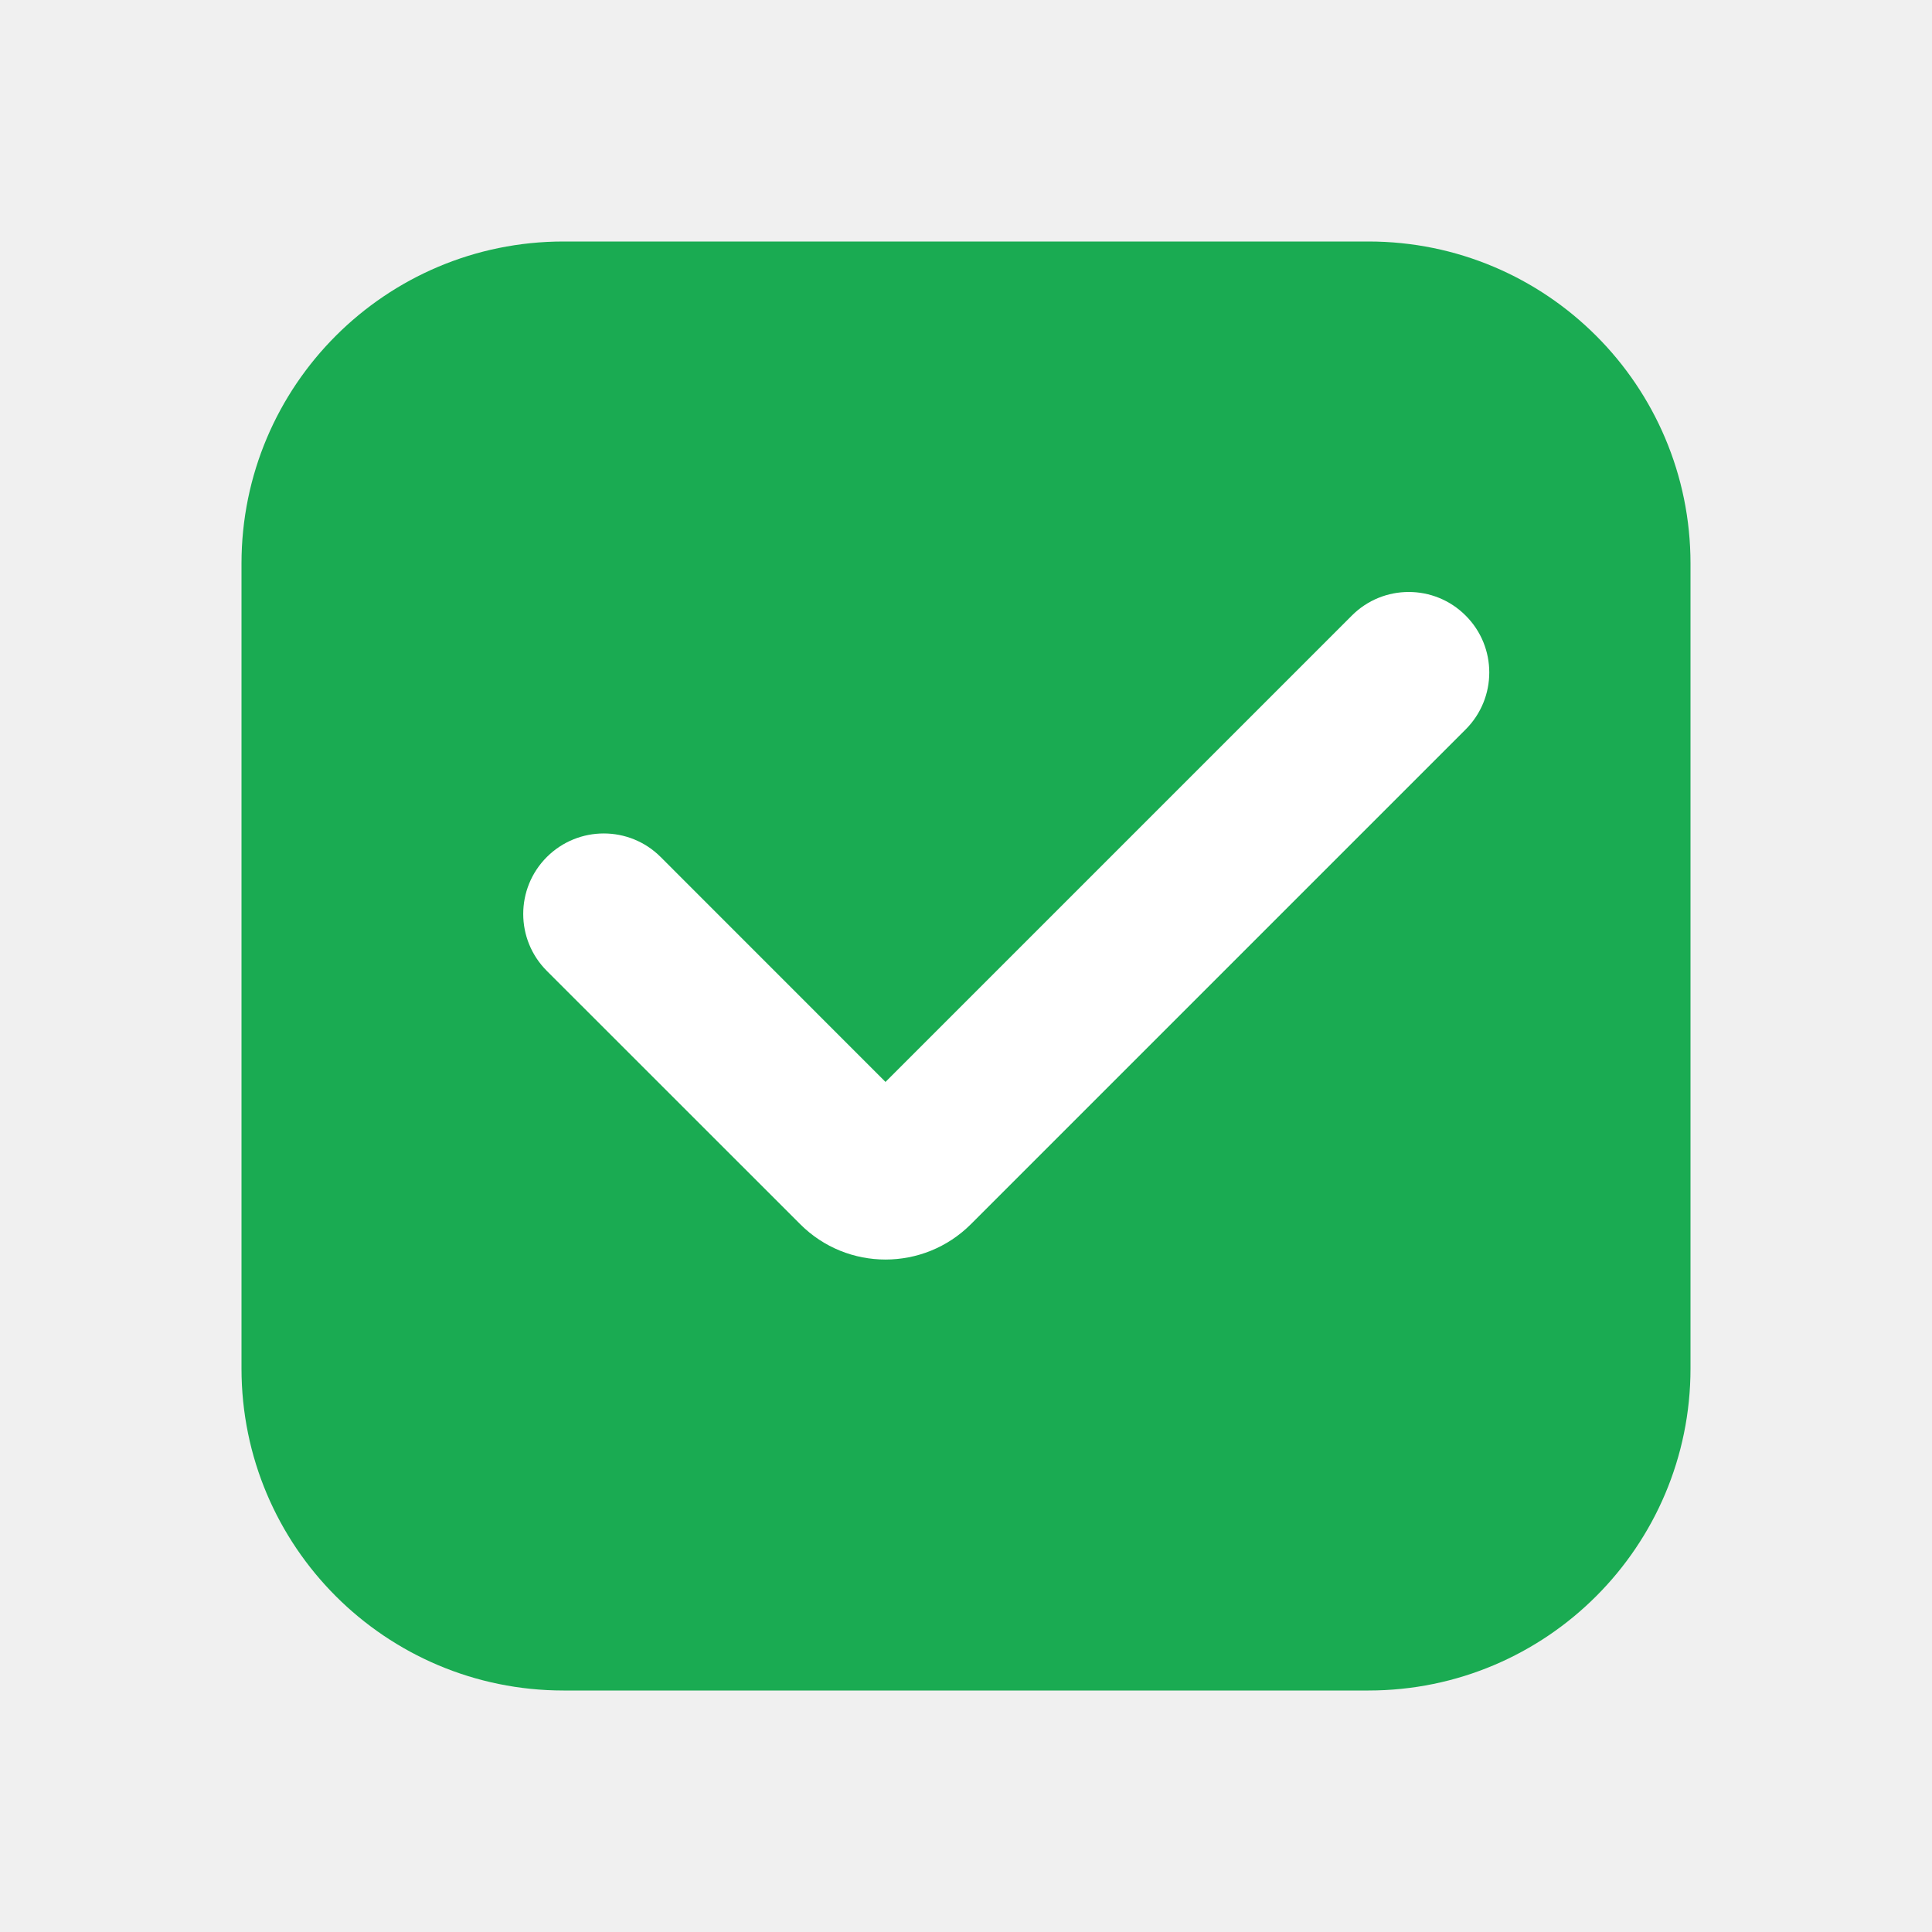
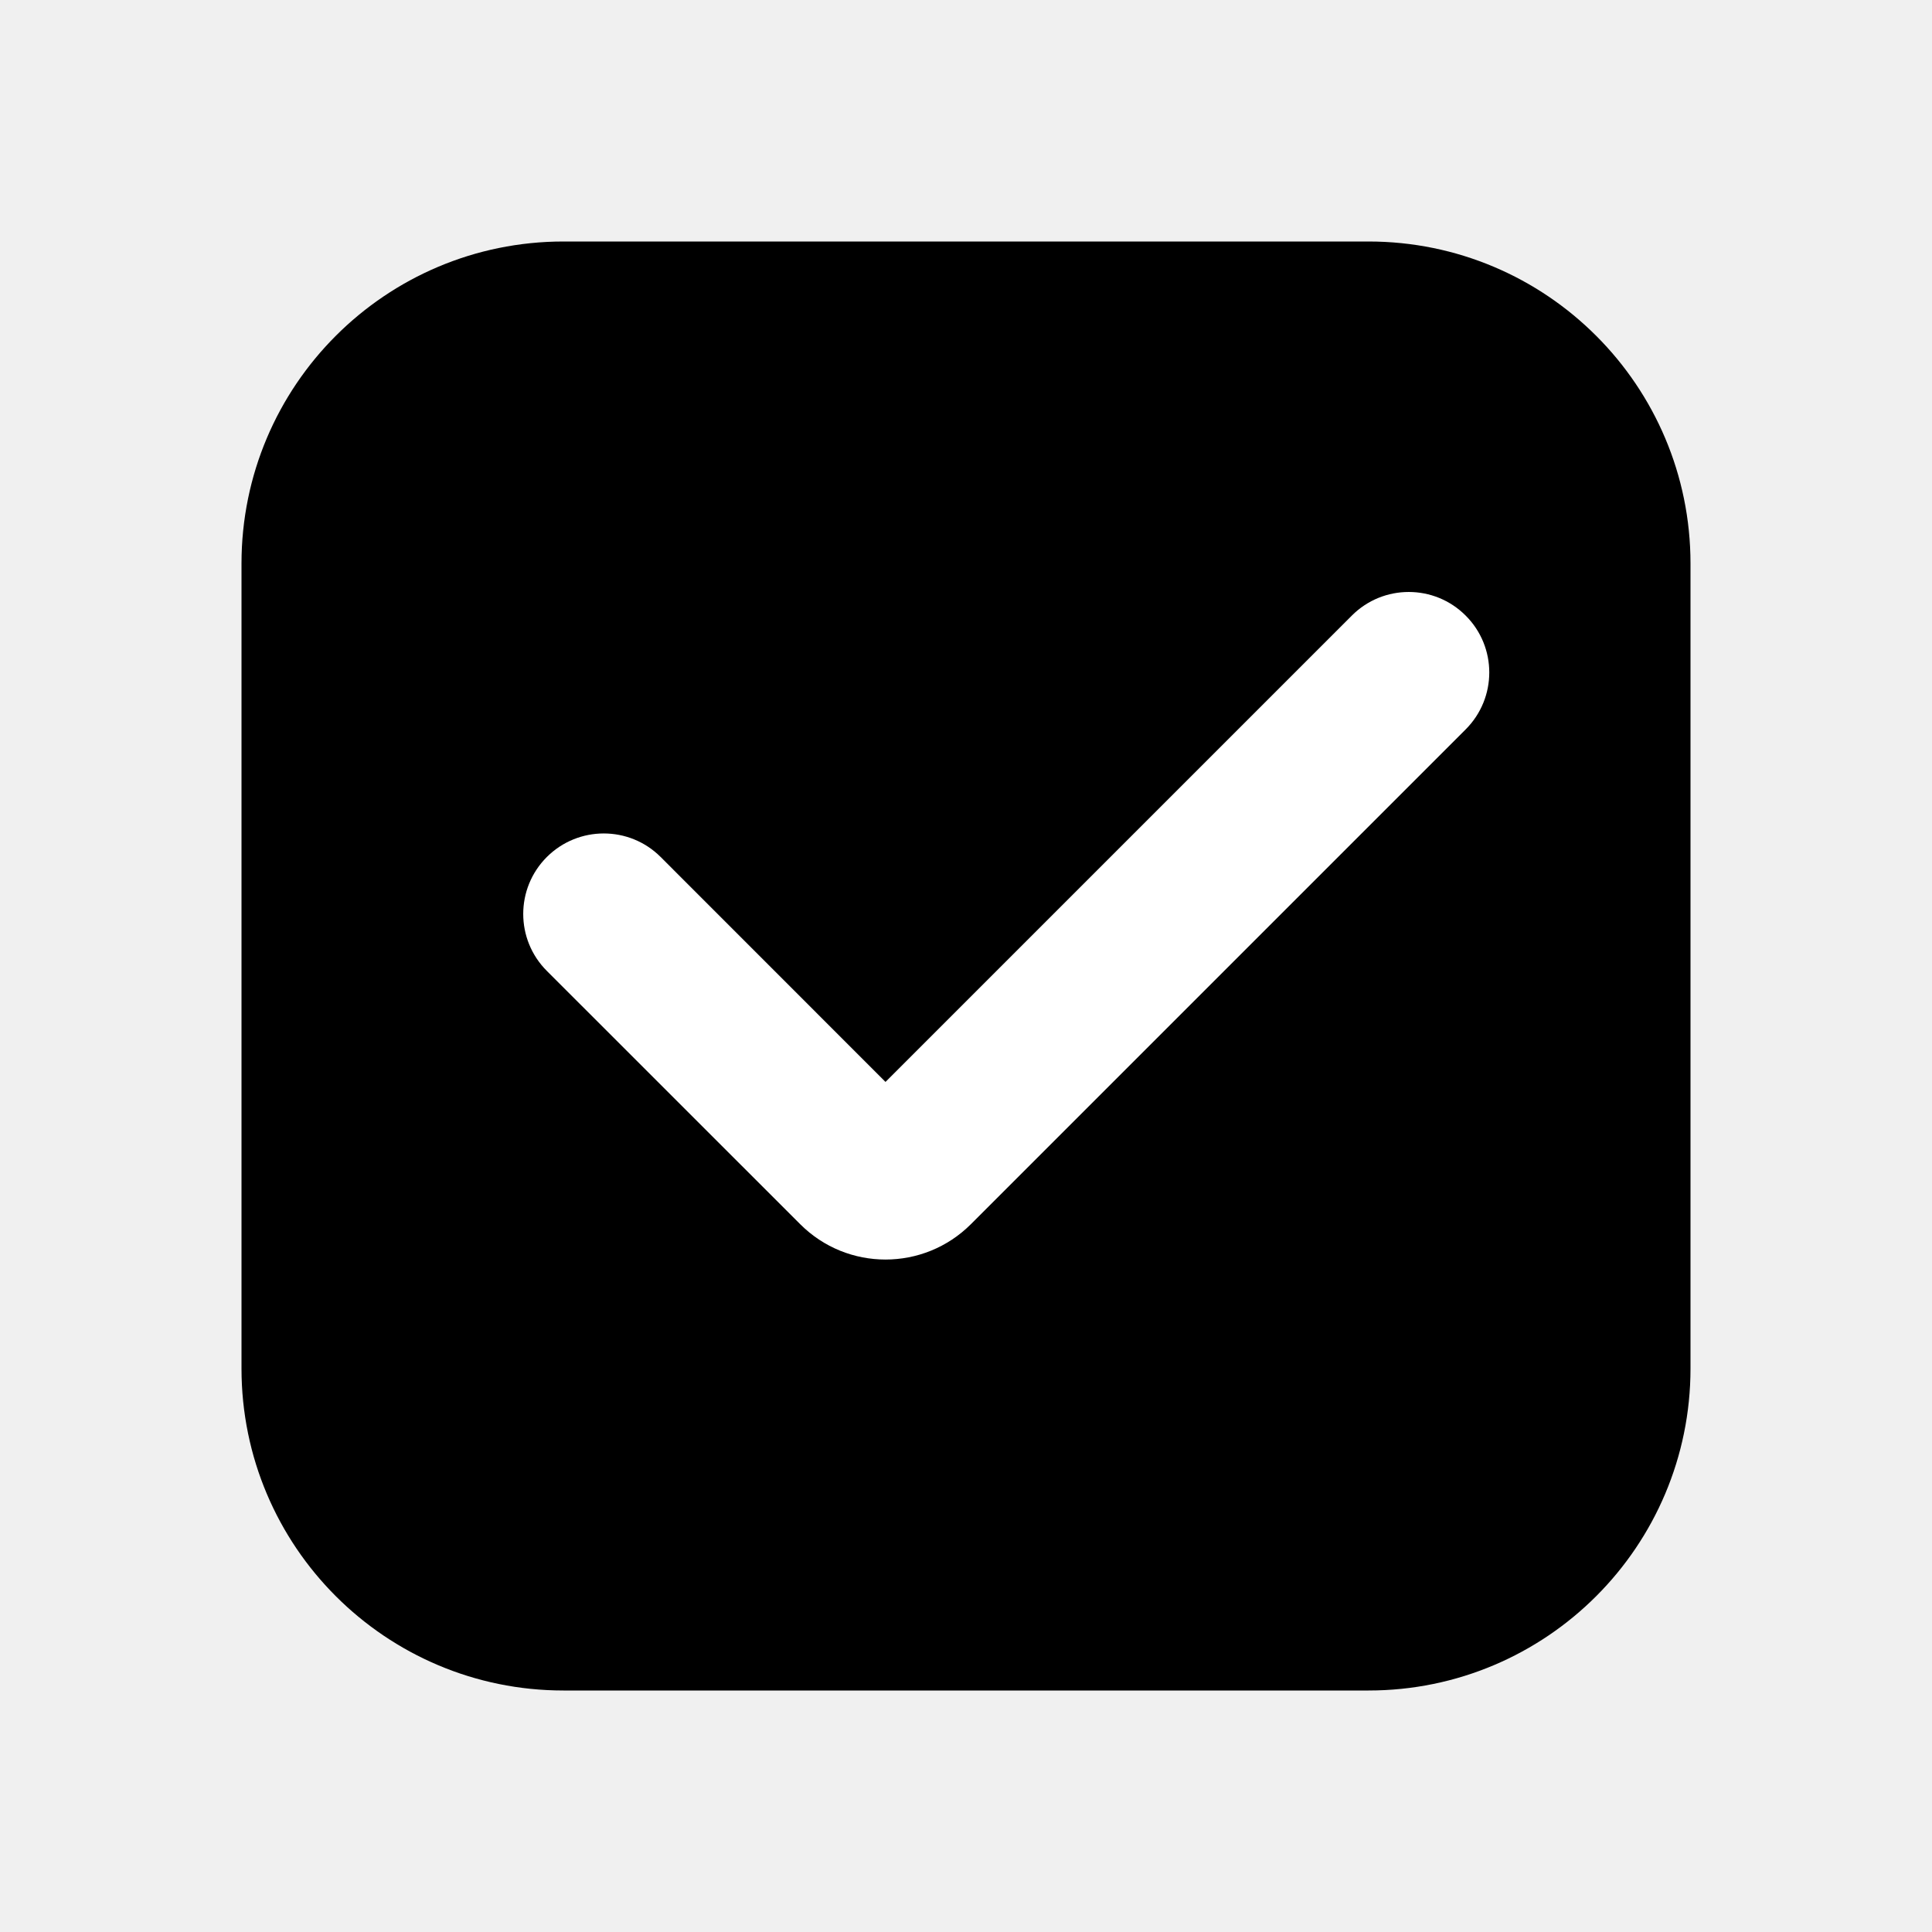
<svg xmlns="http://www.w3.org/2000/svg" width="24" height="24" viewBox="0 0 24 24" fill="none">
-   <rect x="3.5" y="3.5" width="17" height="17" rx="3.5" fill="#1AAB52" />
-   <rect x="3.5" y="3.5" width="17" height="17" rx="3.5" stroke="#1AAB52" />
+   <rect x="3.5" y="3.5" width="17" height="17" rx="3.5" fill="currentColor" />
+   <rect x="3.5" y="3.5" width="17" height="17" rx="3.5" stroke="currentColor" />
  <path d="M16.793 7.647C17.183 7.256 17.817 7.256 18.207 7.647C18.598 8.037 18.598 8.67 18.207 9.061L12.061 15.207C11.475 15.793 10.525 15.793 9.94 15.207L6.793 12.061C6.402 11.67 6.402 11.037 6.793 10.646C7.184 10.256 7.817 10.256 8.207 10.646L11 13.44L16.793 7.647Z" fill="white" />
</svg>
